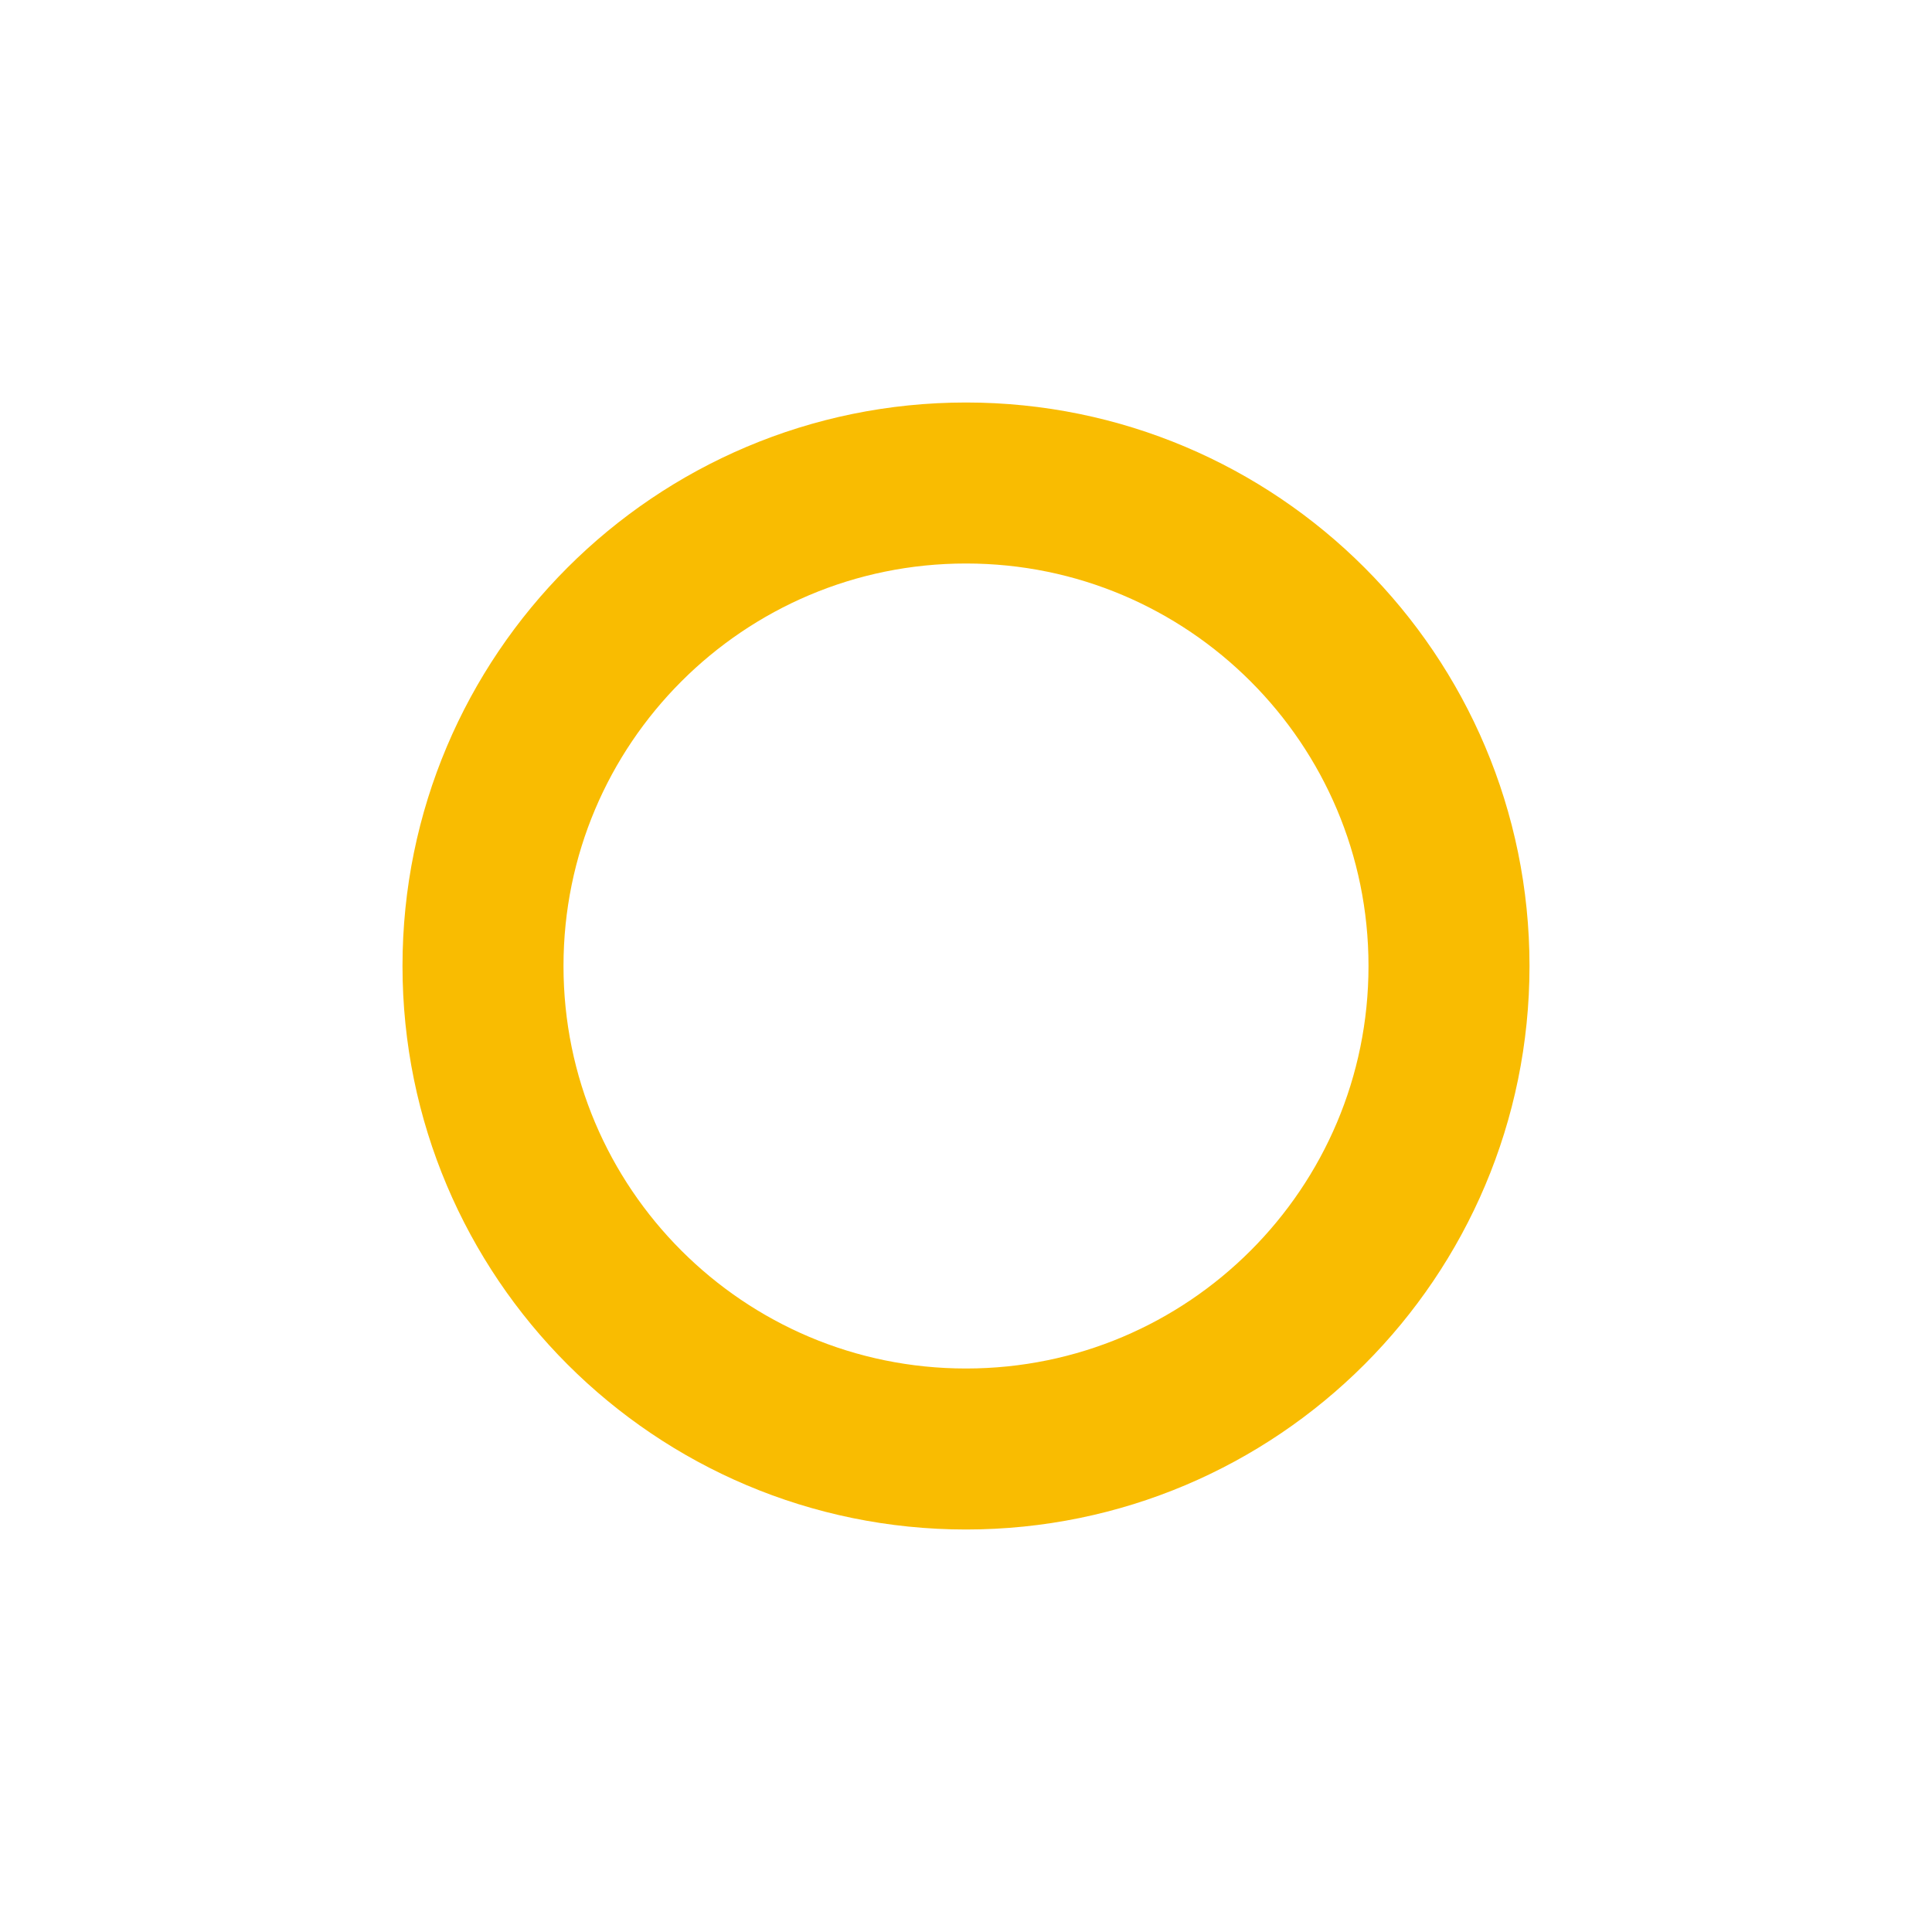
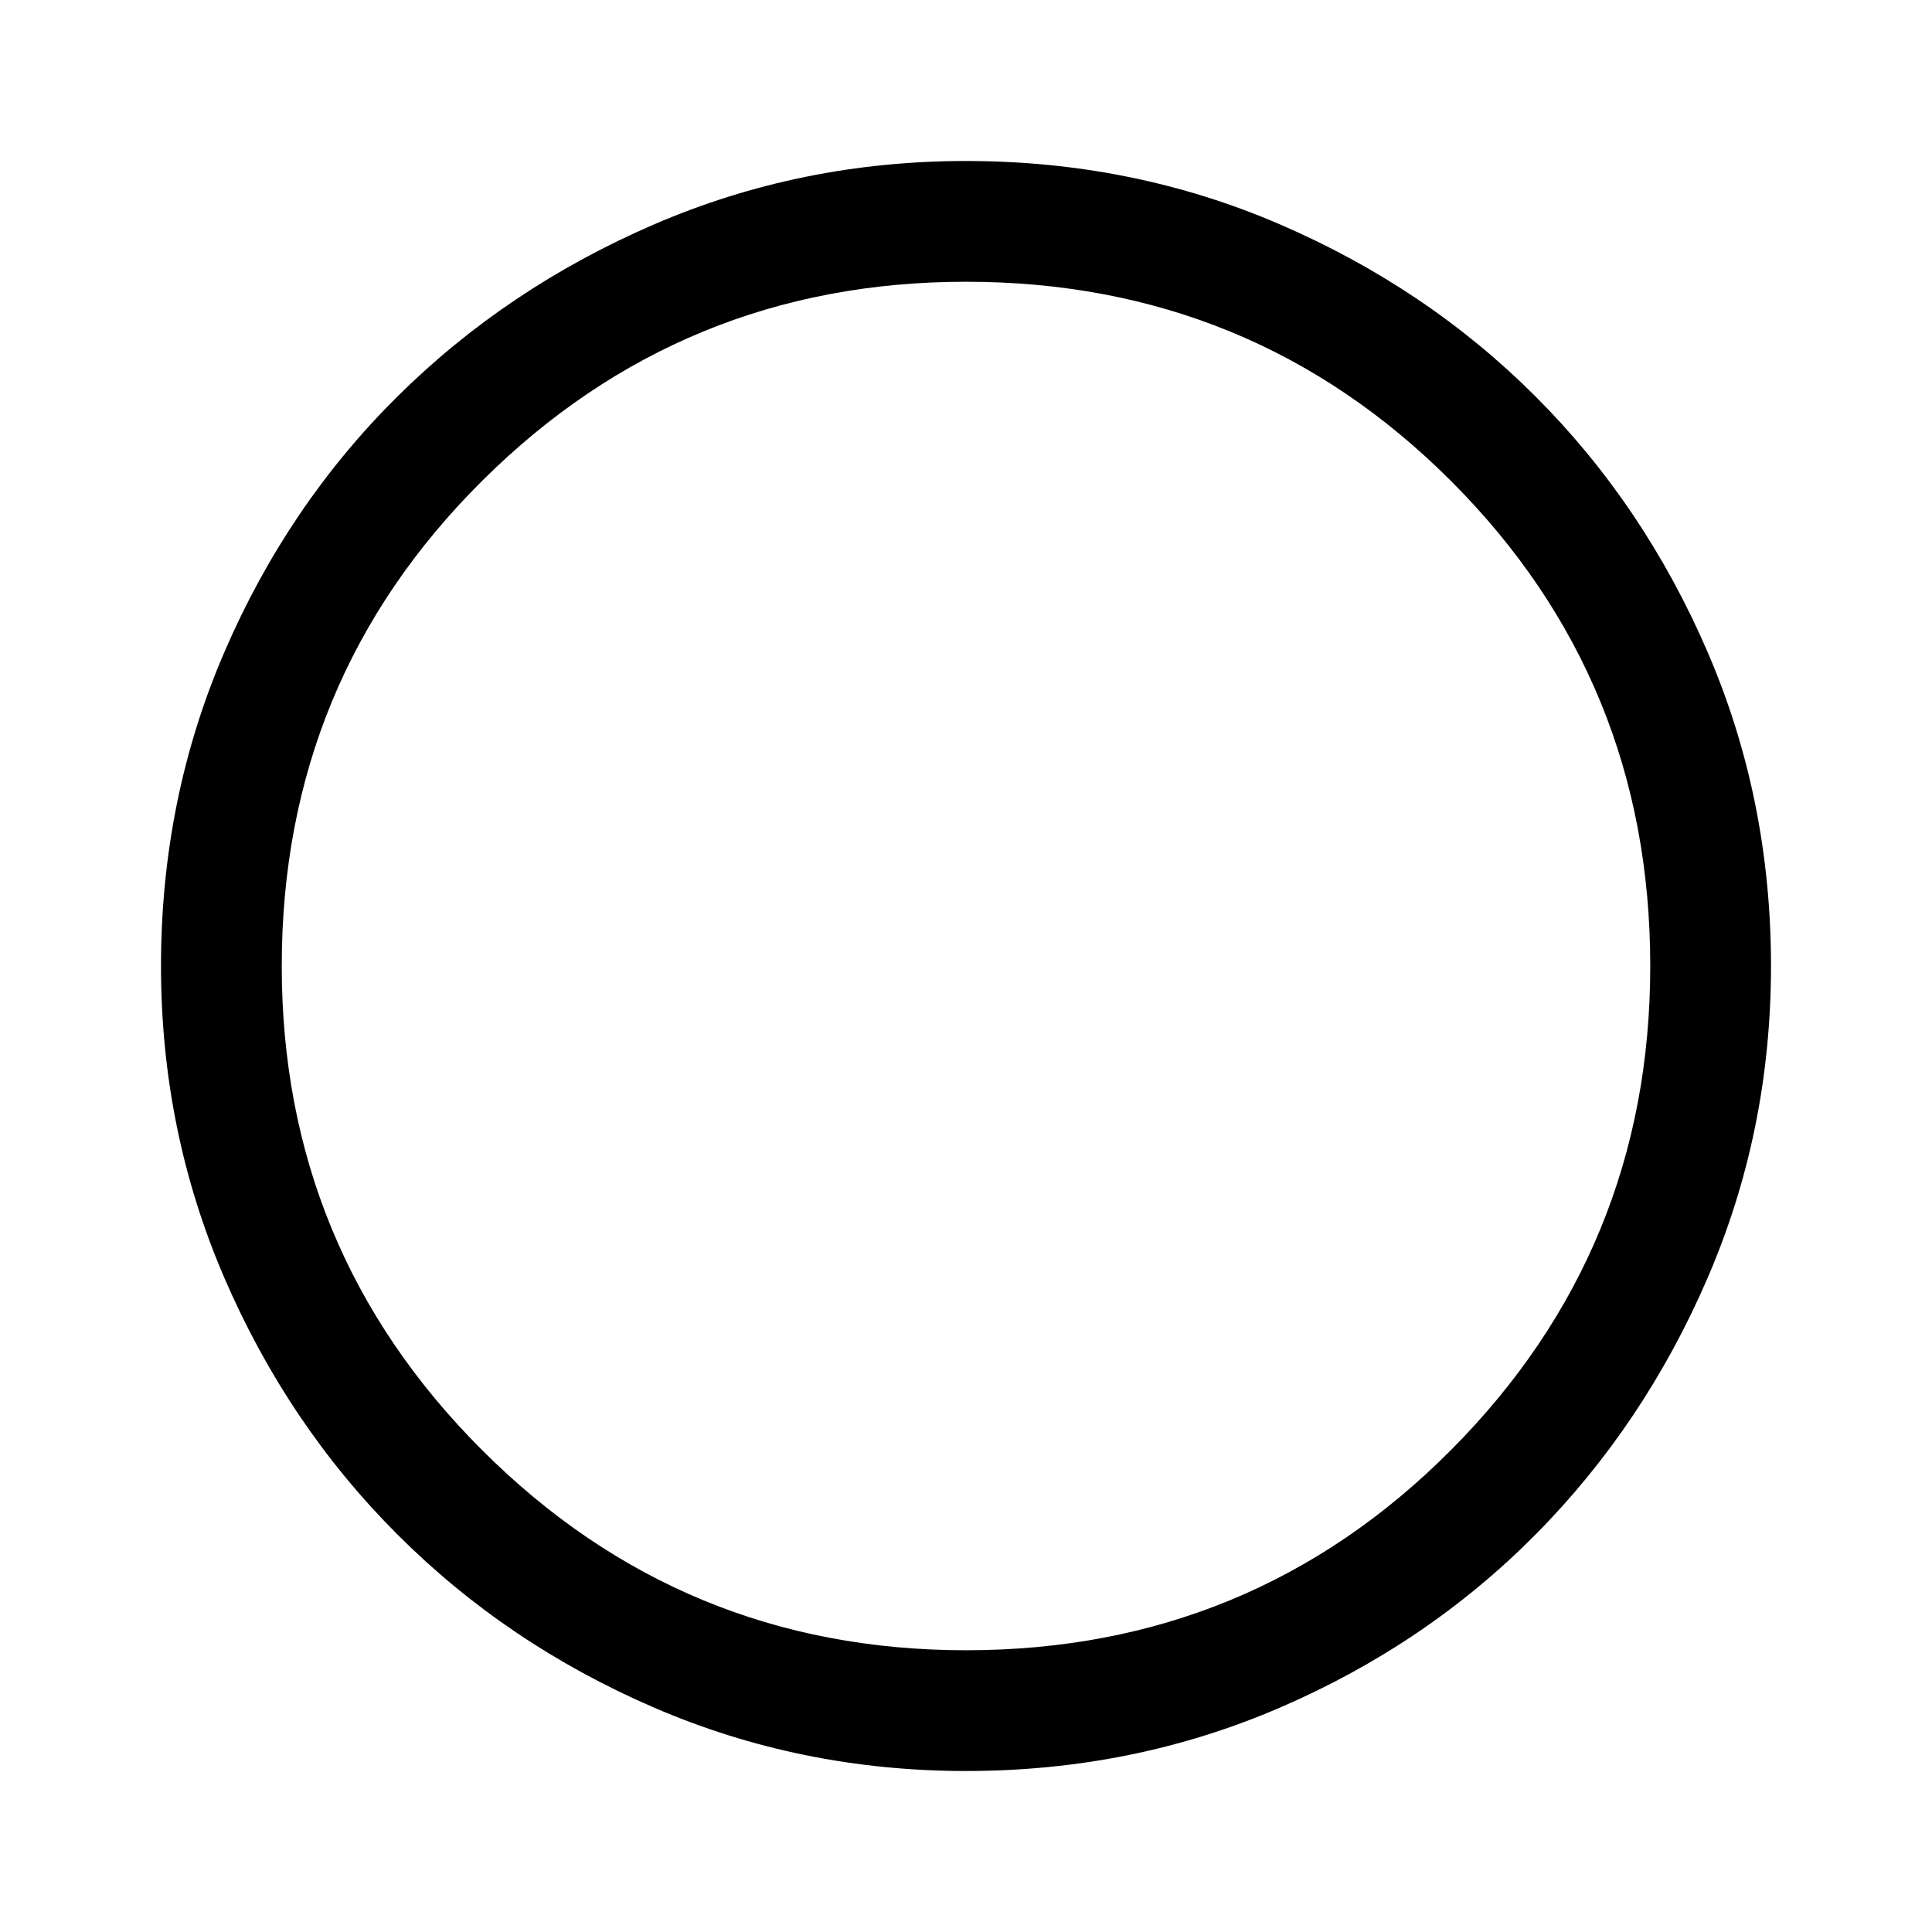
- <svg xmlns="http://www.w3.org/2000/svg" viewBox="0 0 24 24" width="24" height="24" class="svg_icon">
-   <svg viewBox="-60 -60 120 120">
-     <circle stroke-width="10" stroke="#f9bc01" fill="none" cy="0" cx="0" r="30" />
-   </svg>
+ <svg xmlns="http://www.w3.org/2000/svg" viewBox="0 -960 960 960" width="24" height="24" fill="currentColor">
+   <path d="M480-80q-82 0-155-31.5t-127.5-86Q143-252 111.5-325T80-480q0-83 31.5-156t86-127Q252-817 325-848.5T480-880q83 0 156 31.5T763-763q54 54 85.5 127T880-480q0 82-31.5 155T763-197.5q-54 54.5-127 86T480-80Zm0-60q142 0 241-99.5T820-480q0-142-99-241t-241-99q-141 0-240.5 99T140-480q0 141 99.5 240.5T480-140Zm0-340Z" />
</svg>
